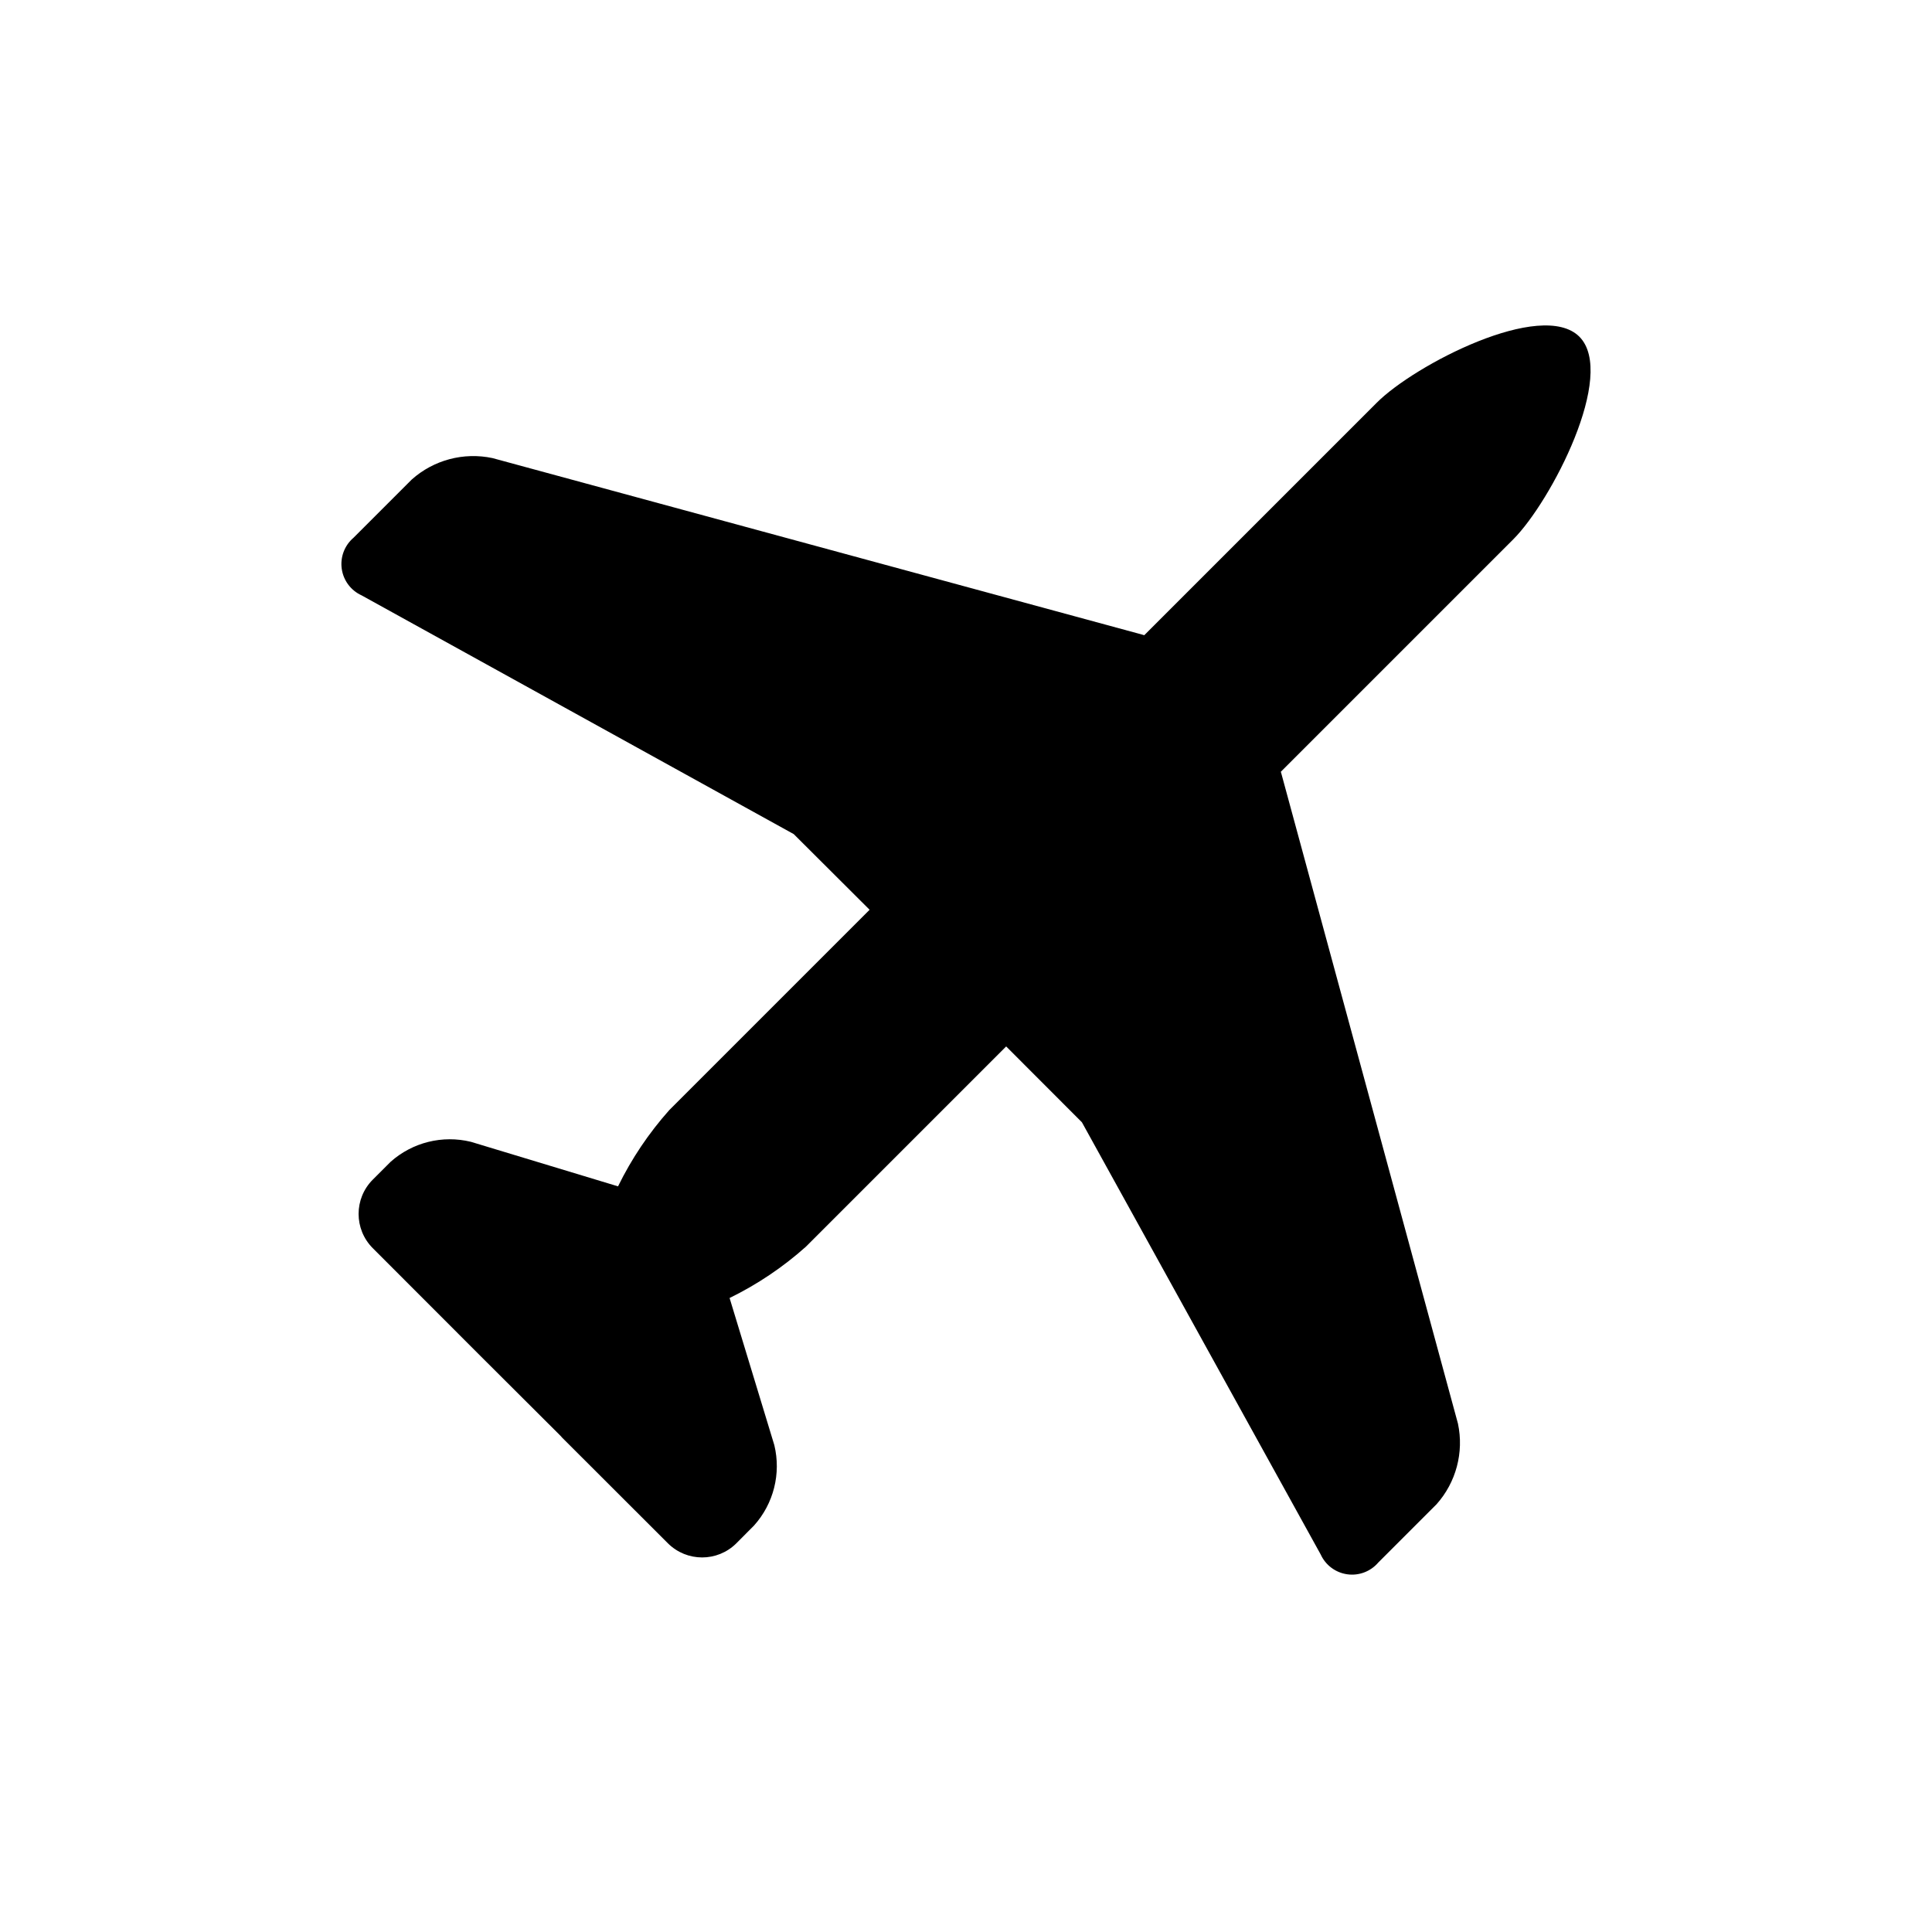
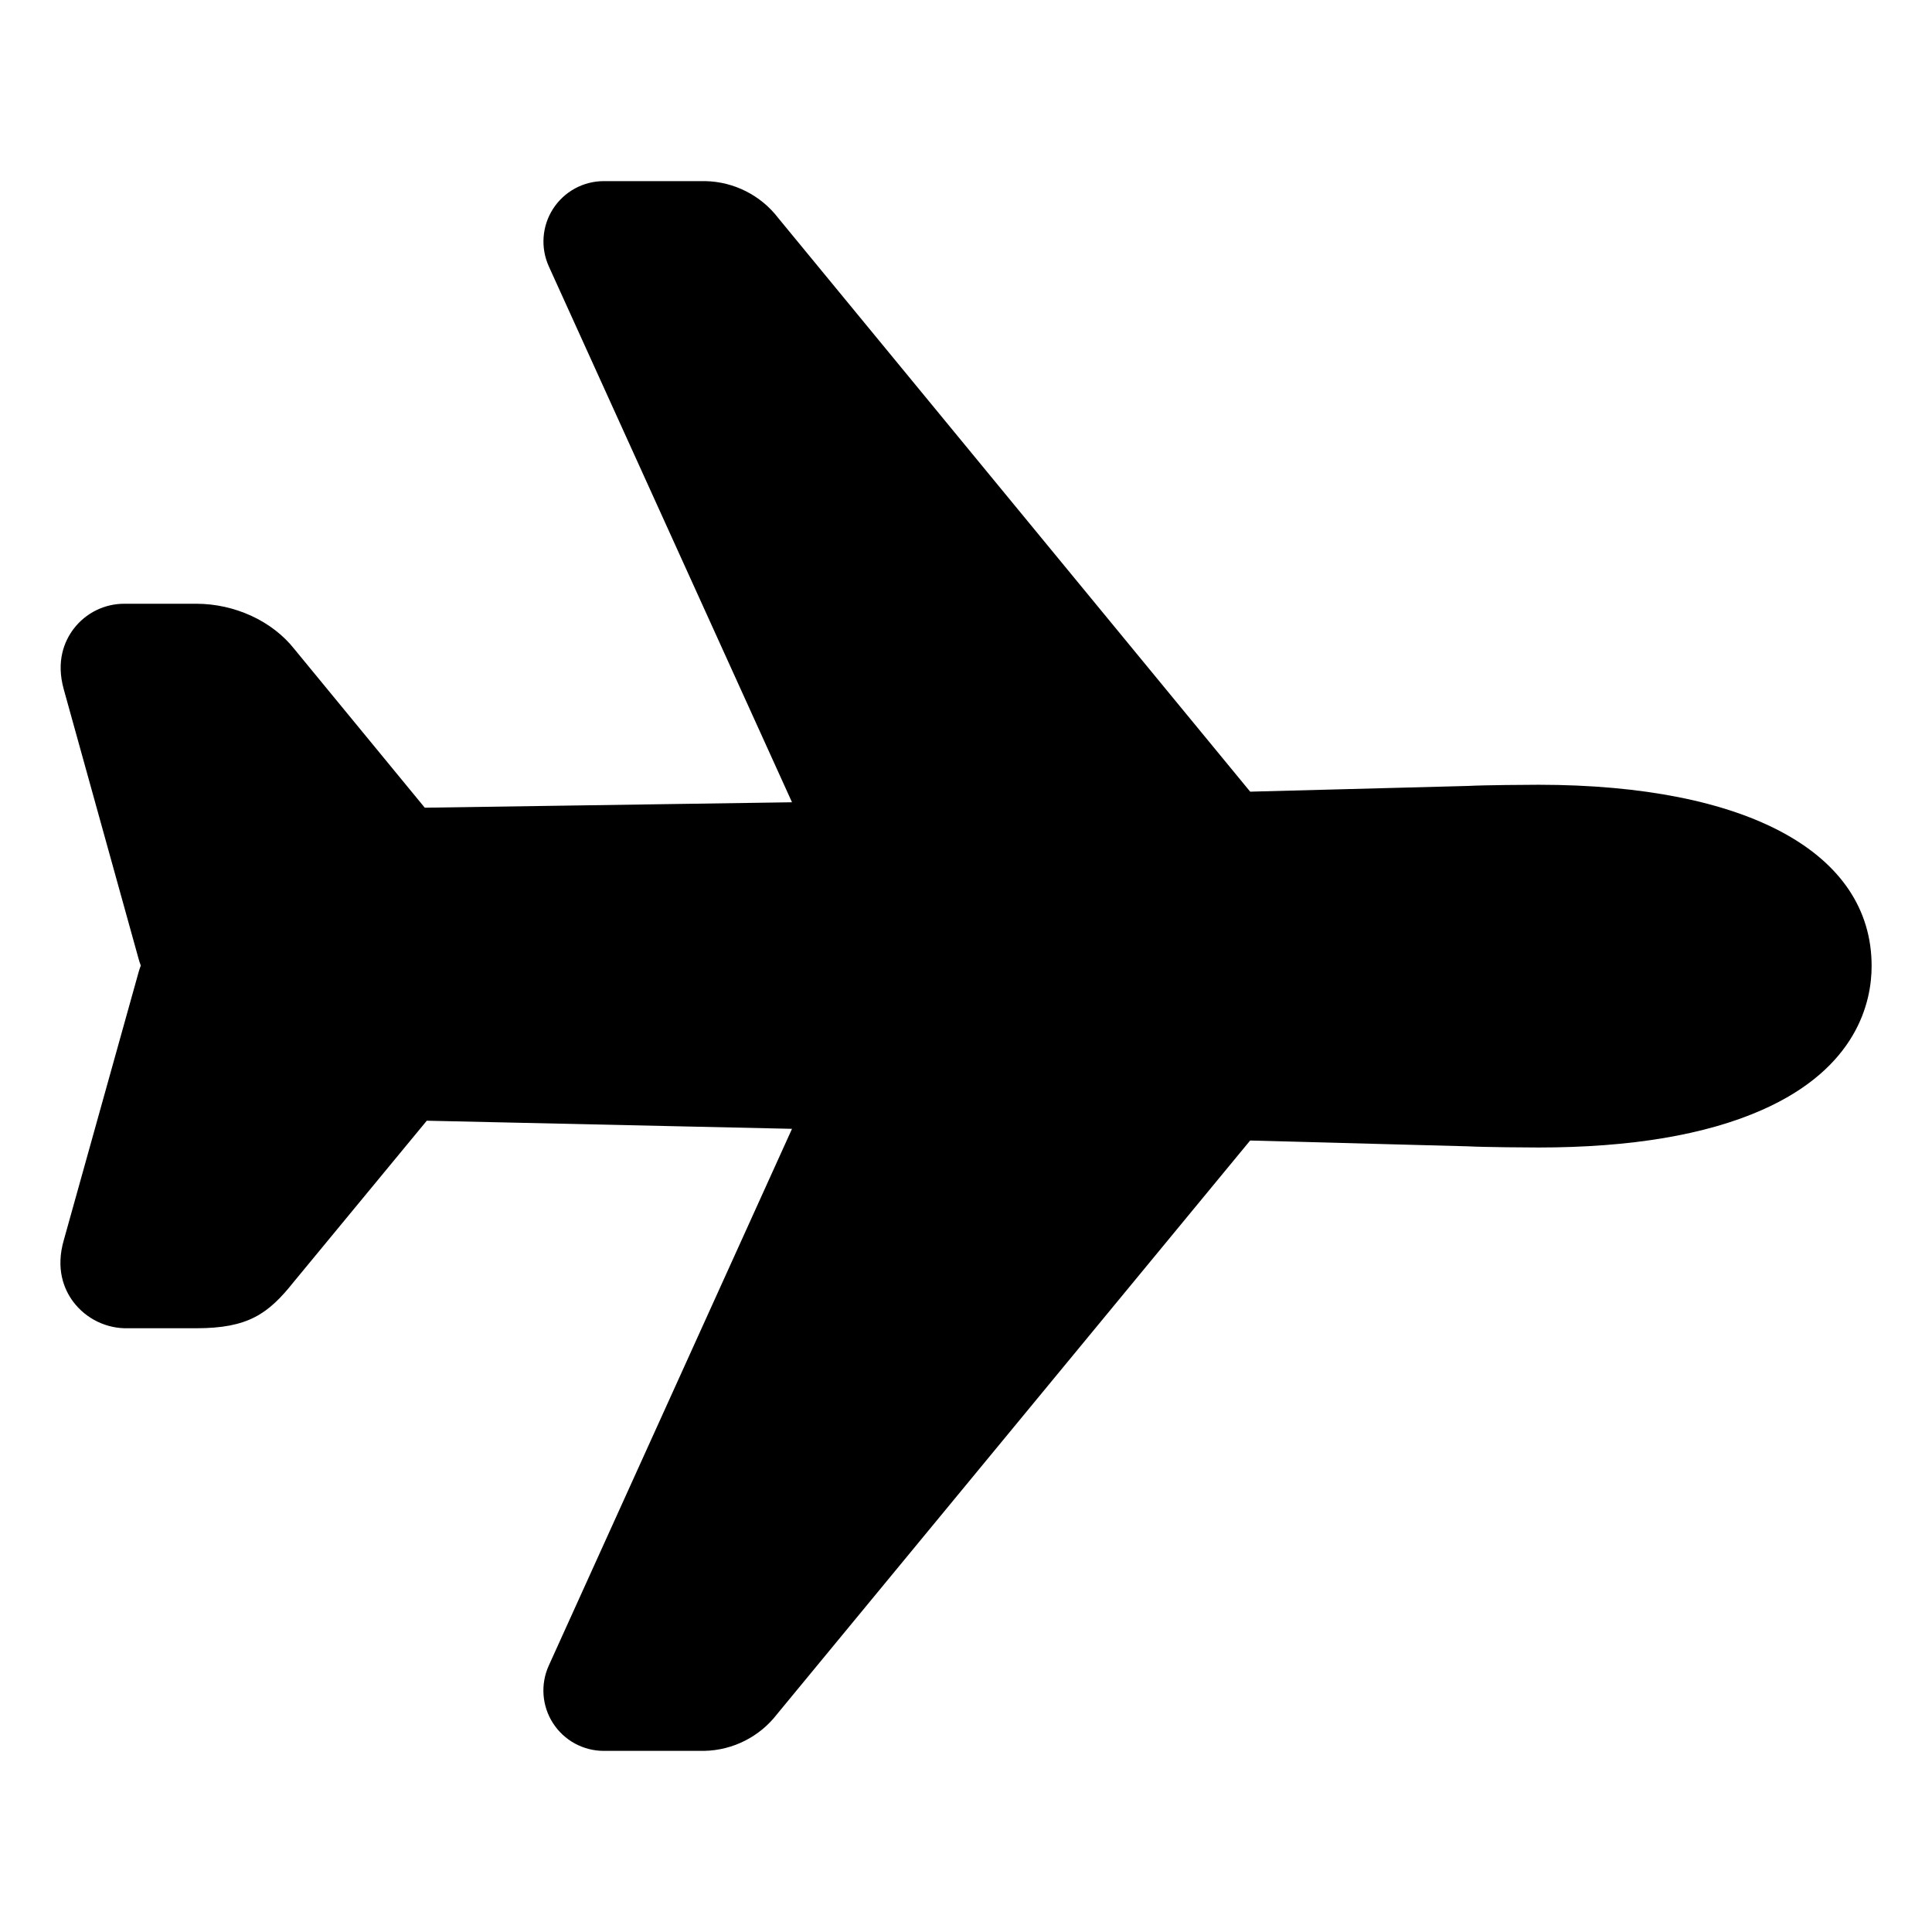
- <svg xmlns="http://www.w3.org/2000/svg" fill="inherit" width="25px" height="25px" viewBox="-2.5 0 19 19" class="cf-icon-svg">
-   <path d="M12.382 5.304 10.096 7.59l.006.02L11.838 14a.908.908 0 0 1-.211.794l-.573.573a.339.339 0 0 1-.566-.08l-2.348-4.25-.745-.746-1.97 1.97a3.311 3.311 0 0 1-.75.504l.44 1.447a.875.875 0 0 1-.199.79l-.175.176a.477.477 0 0 1-.672 0l-1.04-1.039-.018-.02-.788-.786-.02-.02-1.038-1.039a.477.477 0 0 1 0-.672l.176-.176a.875.875 0 0 1 .79-.197l1.447.438a3.322 3.322 0 0 1 .504-.75l1.97-1.97-.746-.744-4.25-2.348a.339.339 0 0 1-.08-.566l.573-.573a.909.909 0 0 1 .794-.211l6.39 1.736.02.006 2.286-2.286c.37-.372 1.621-1.02 1.993-.65.37.372-.279 1.622-.65 1.993z" />
+ <svg xmlns="http://www.w3.org/2000/svg" fill="inherit" viewBox="0 0 512 512">
+   <path d="M186.62,464H160a16,16,0,0,1-14.57-22.6l64.46-142.25L113.1,297,77.8,339.77C71.07,348.23,65.7,352,52,352H34.08a17.66,17.66,0,0,1-14.7-7.06c-2.38-3.21-4.72-8.65-2.44-16.41l19.82-71c.15-.53.33-1.06.53-1.58a.38.38,0,0,0,0-.15,14.82,14.82,0,0,1-.53-1.59L16.92,182.76c-2.15-7.61.2-12.93,2.56-16.06a16.83,16.83,0,0,1,13.6-6.7H52c10.23,0,20.16,4.59,26,12l34.57,42.05,97.32-1.44-64.44-142A16,16,0,0,1,160,48h26.91a25,25,0,0,1,19.35,9.8l125.05,152,57.77-1.52c4.23-.23,15.95-.31,18.66-.31C463,208,496,225.94,496,256c0,9.46-3.78,27-29.07,38.16-14.93,6.6-34.85,9.94-59.21,9.94-2.68,0-14.37-.08-18.66-.31l-57.76-1.54-125.36,152A25,25,0,0,1,186.62,464Z" />
</svg>
